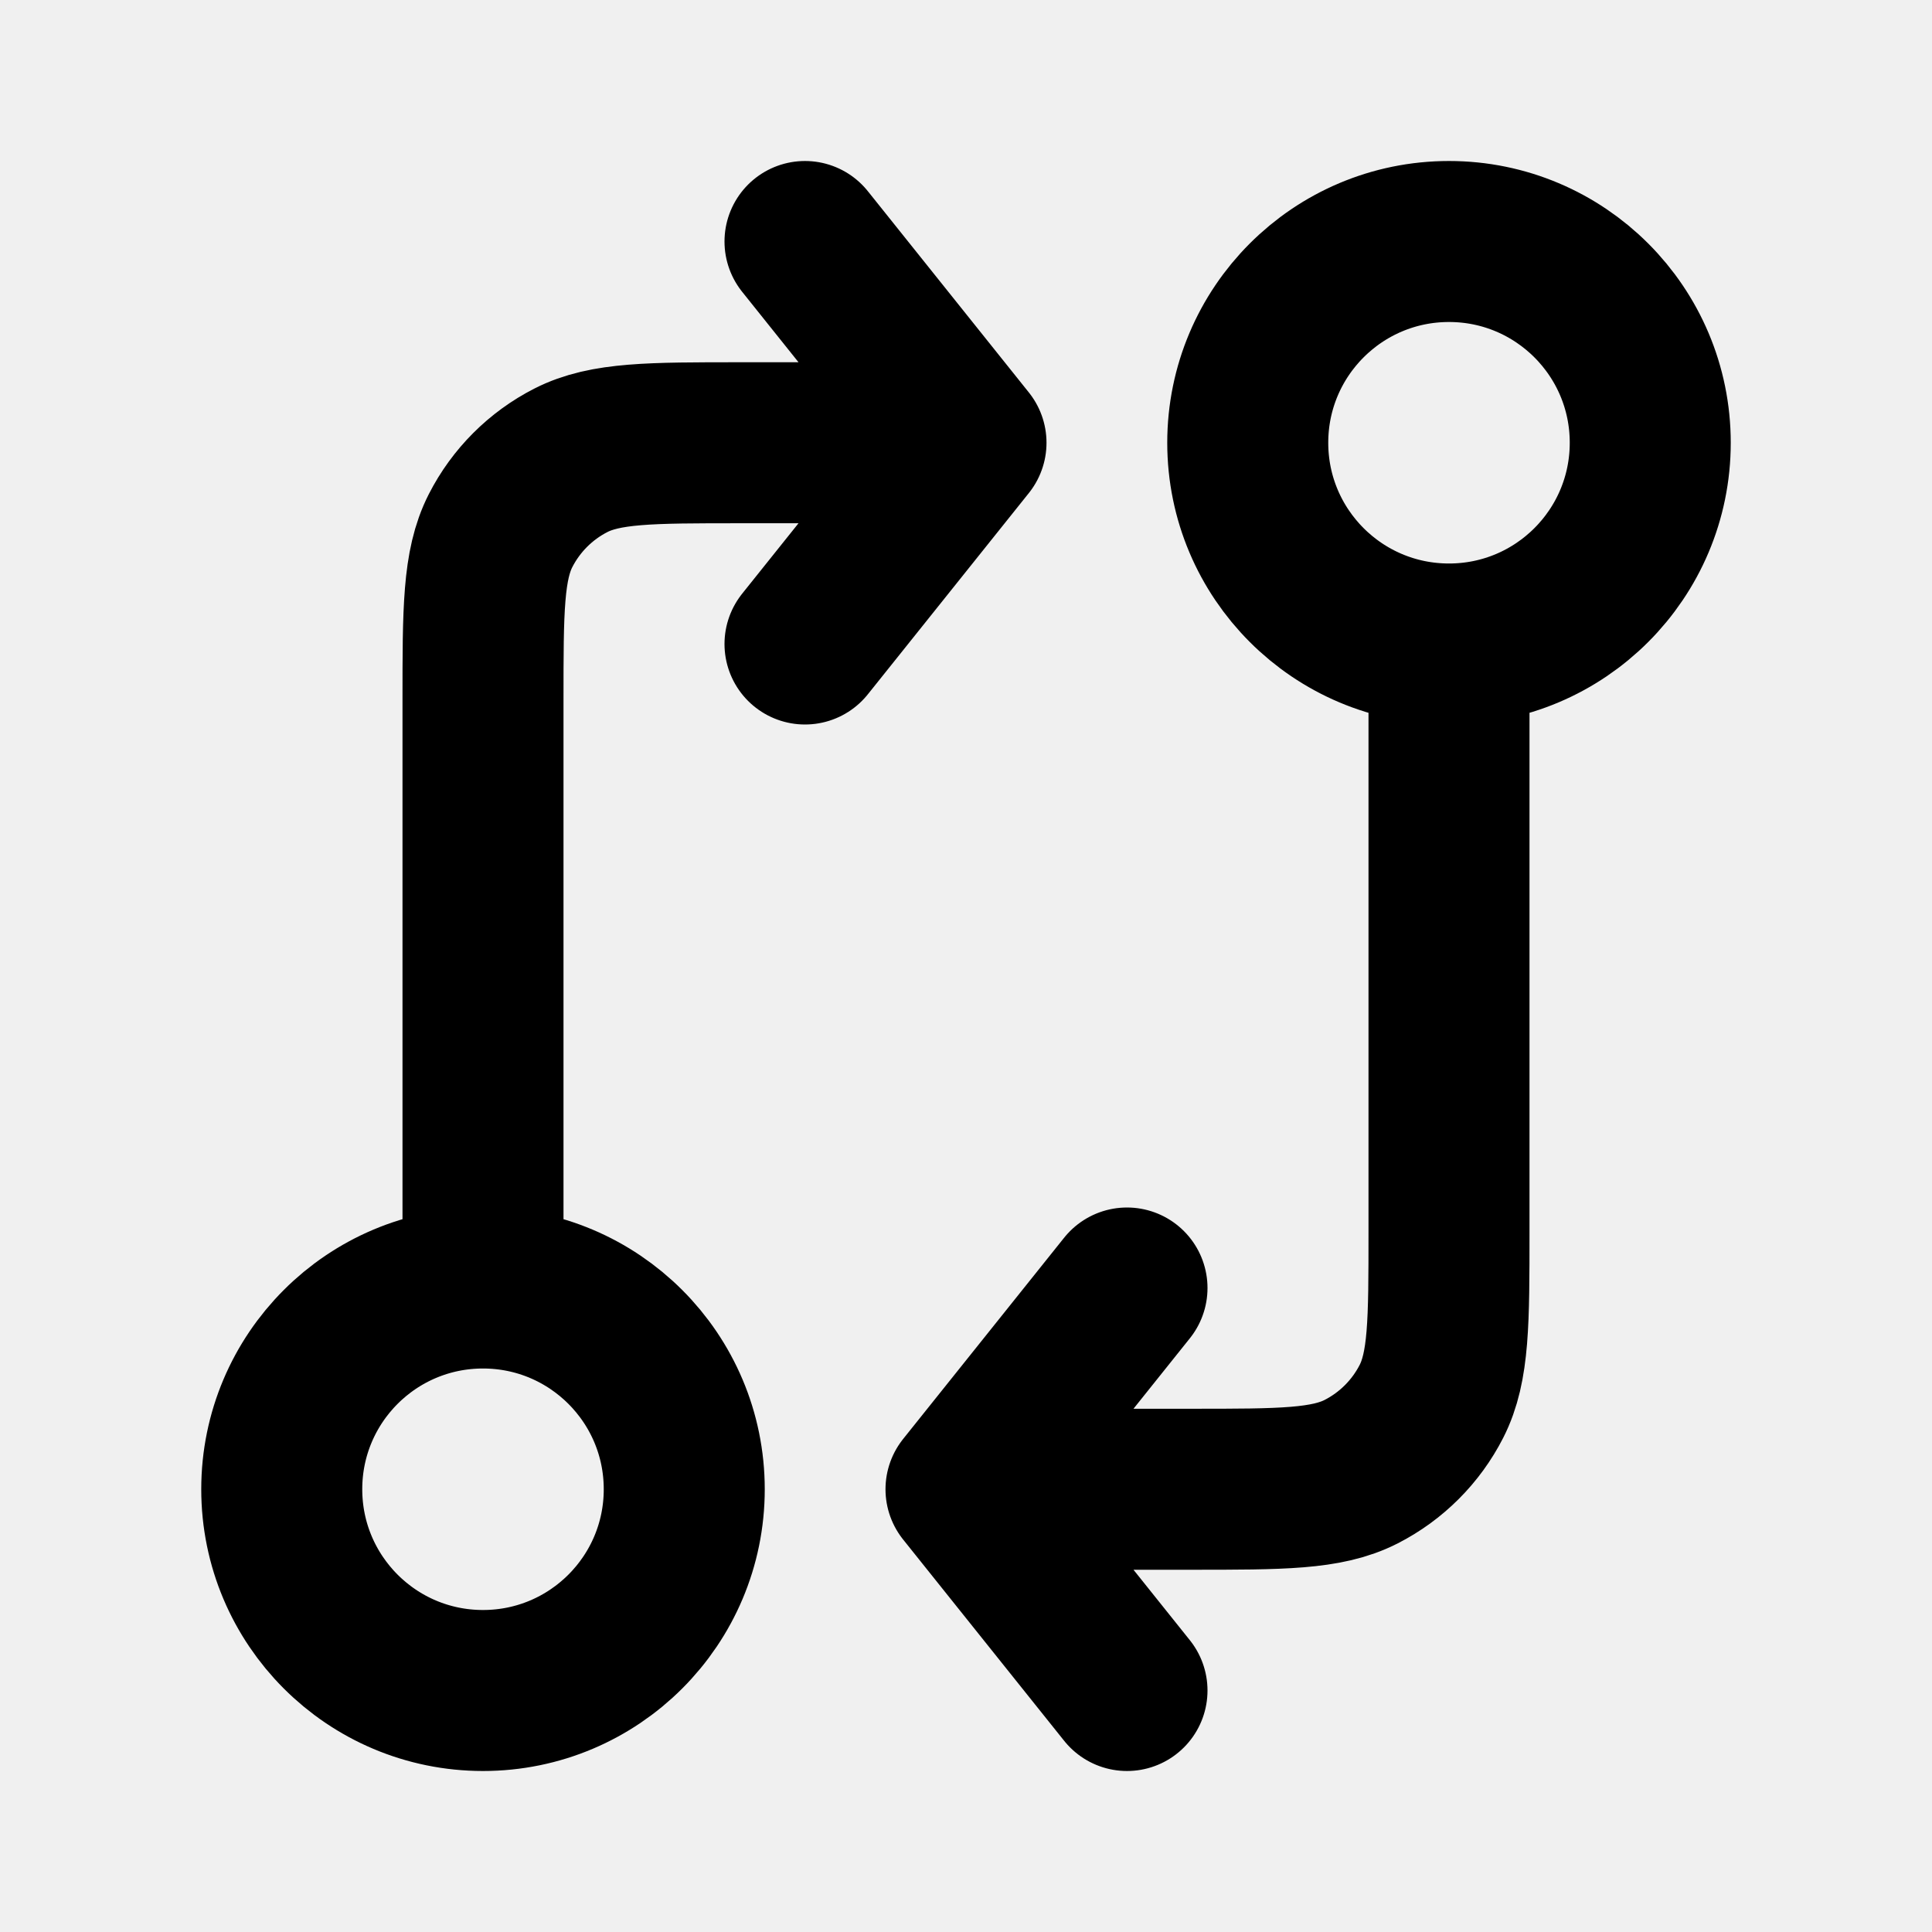
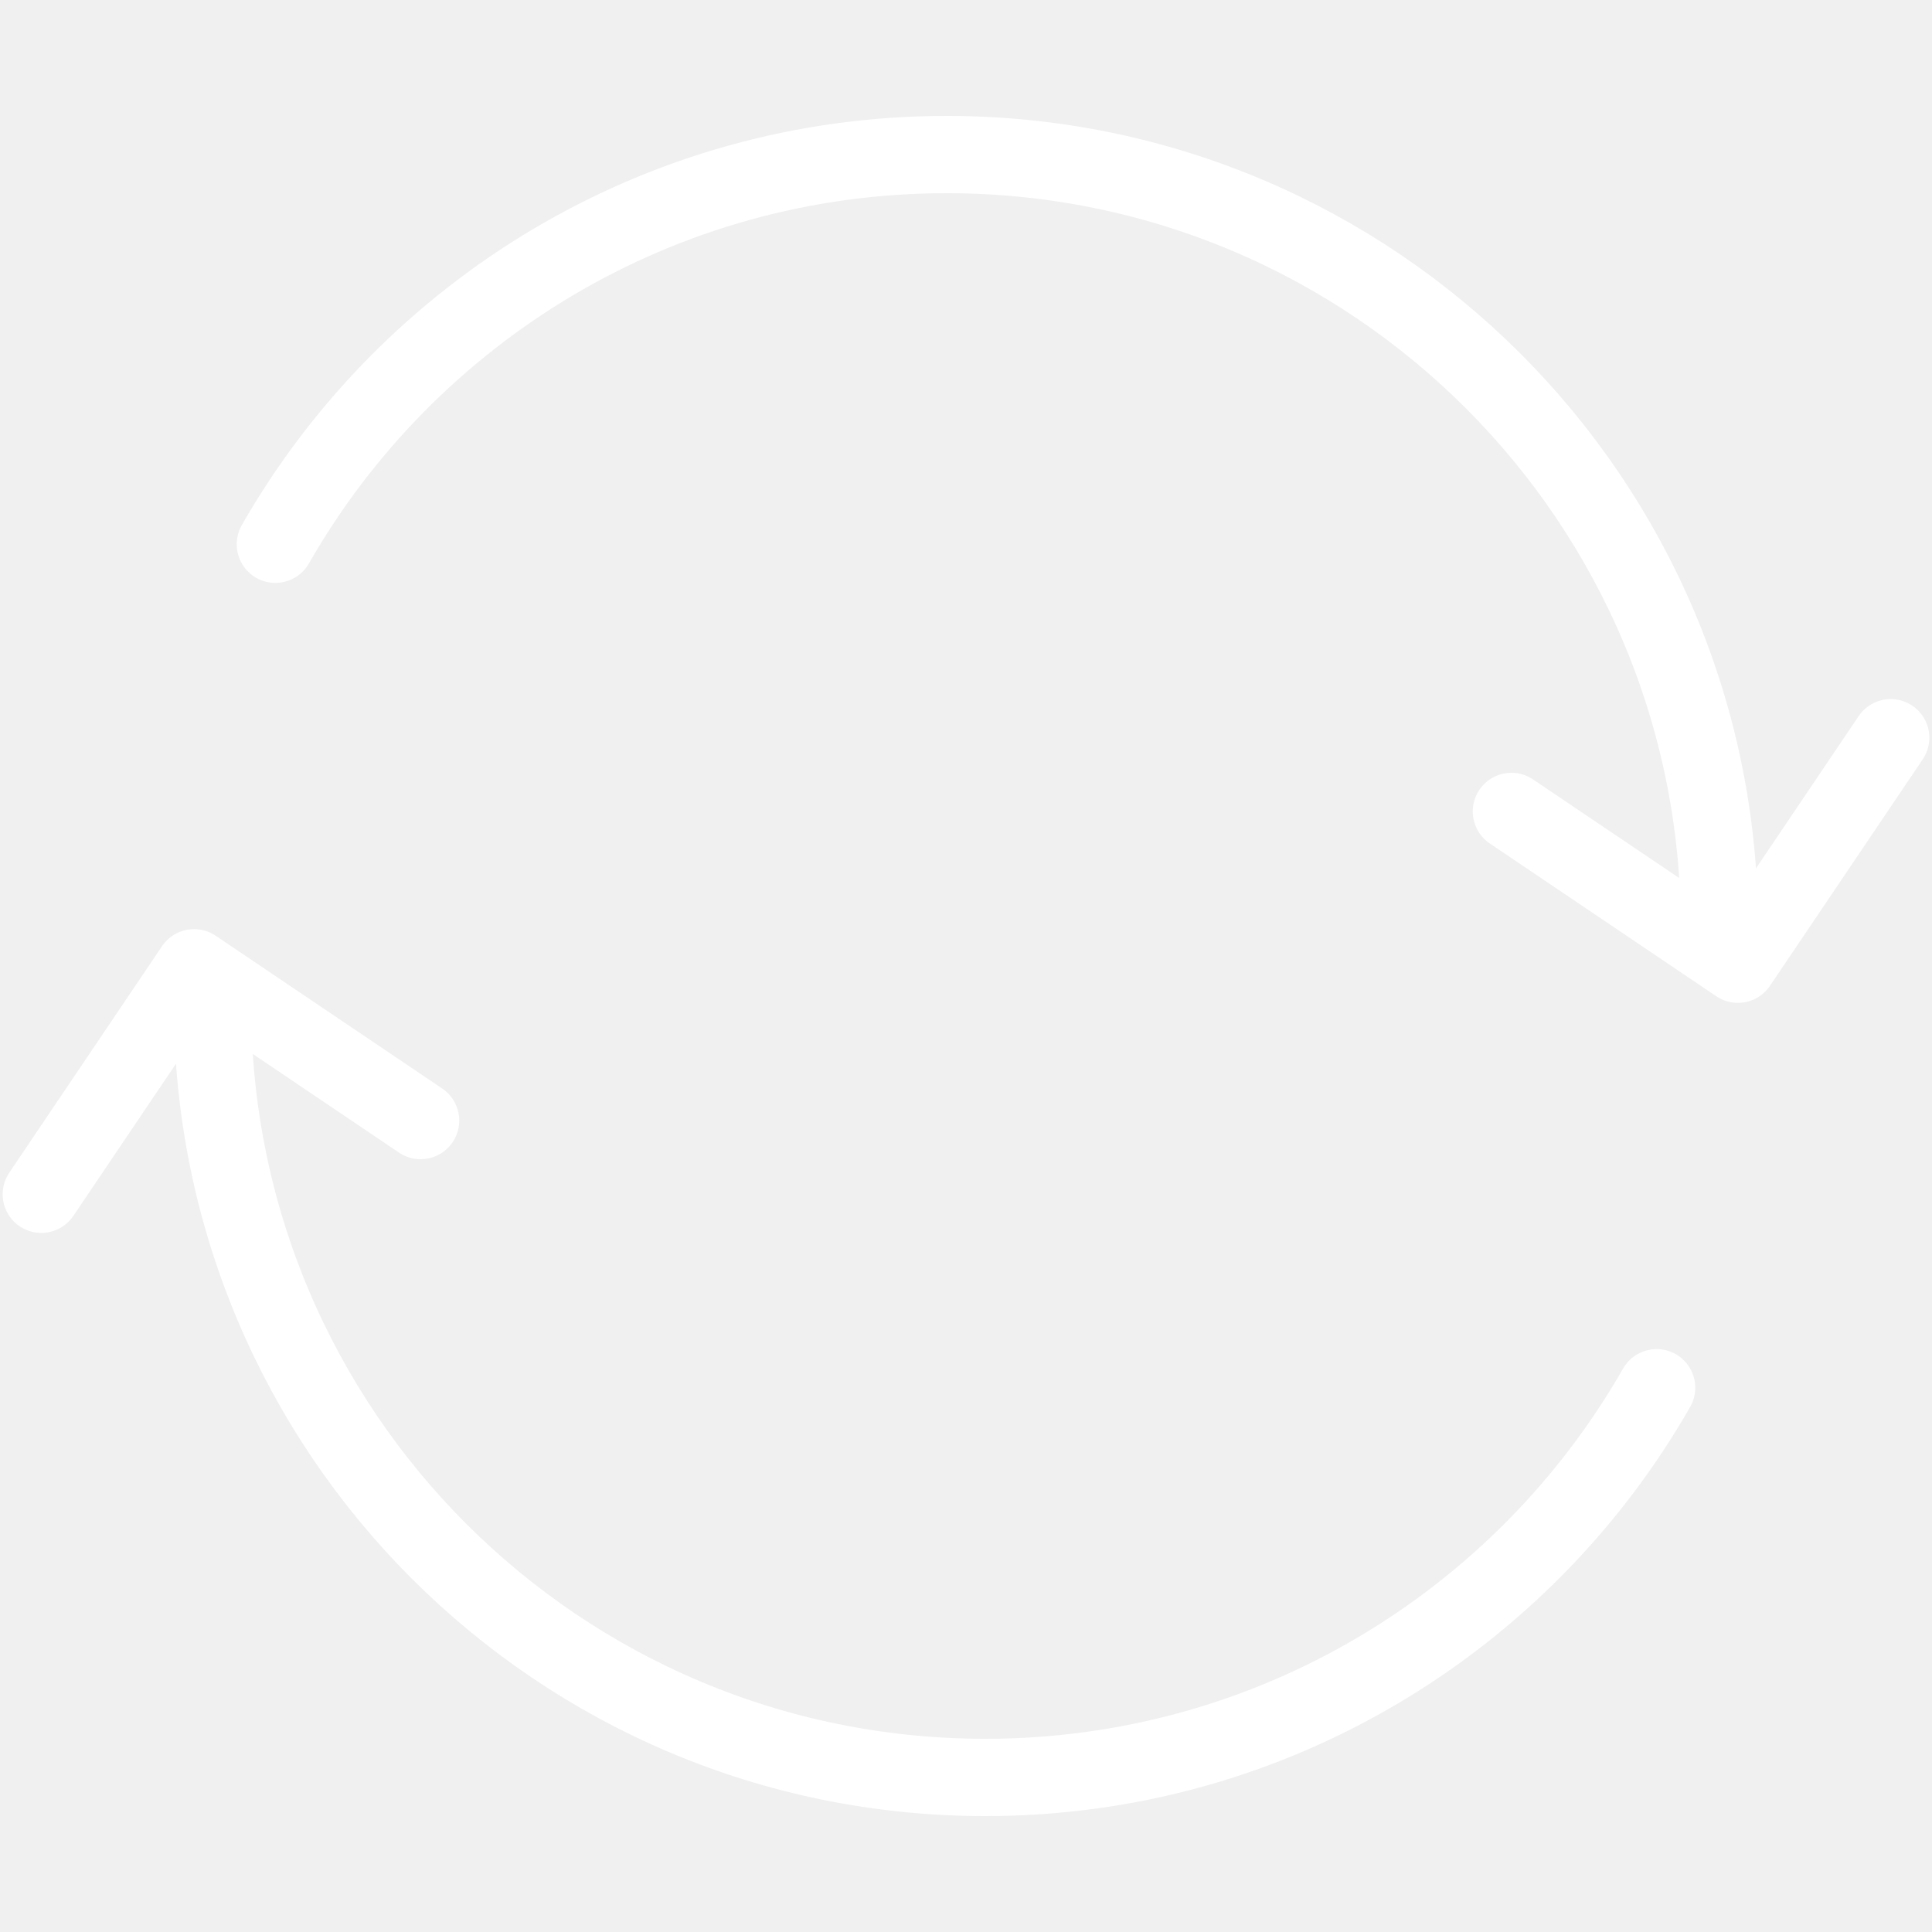
- <svg xmlns="http://www.w3.org/2000/svg" width="800px" height="800px" viewBox="0 0 24 24" fill="none">
-   <path d="M18 8V15.3C18 16.42 18 16.98 17.782 17.408C17.59 17.784 17.284 18.09 16.908 18.282C16.48 18.5 15.92 18.5 14.8 18.5H12M18 8C19.381 8 20.5 6.881 20.5 5.5C20.5 4.119 19.381 3 18 3C16.619 3 15.5 4.119 15.5 5.5C15.5 6.881 16.619 8 18 8ZM12 18.5L14 16M12 18.5L14 21M6 16V8.7C6 7.58 6 7.02 6.218 6.592C6.41 6.216 6.716 5.91 7.092 5.718C7.52 5.5 8.08 5.5 9.2 5.5H12M6 16C4.619 16 3.5 17.119 3.5 18.5C3.5 19.881 4.619 21 6 21C7.381 21 8.5 19.881 8.5 18.5C8.5 17.119 7.381 16 6 16ZM12 5.5L10 8M12 5.5L10 3" stroke="#000000" stroke-width="2" stroke-linecap="round" stroke-linejoin="round" />
+ <svg xmlns="http://www.w3.org/2000/svg" width="35px" height="35px" fill="#ffffff" viewBox="0 0 100 100" version="1.1">
+   <defs />
+   <g id="4.-To-refresh" stroke="none" stroke-width="1" fill="none" fill-rule="evenodd" stroke-linecap="round" stroke-linejoin="round">
+     <g transform="translate(0, 8)" stroke="#ffffff" stroke-width="4">
+       <path d="M89,40 C89,17.909 71.091,0 49,0 C34.124,0 21.145,8.121 14.253,20.171" id="Layer-1" />
+       <polyline id="Layer-2" transform="translate(89, 37) scale(1, -1) rotate(11) translate(-89, -37) " points="79 42 89 32 99 42" />
+       <path d="M91,84 C91,61.909 73.091,44 51,44 C36.124,44 23.145,52.121 16.253,64.171" id="Layer-3" transform="translate(51, 64) scale(-1, -1) translate(-51, -64) " />
+       <polyline id="Layer-4" transform="translate(11, 47) scale(-1, 1) rotate(11) translate(-11, -47) " points="1 52 11 42 21 52" />
+     </g>
+   </g>
</svg>
